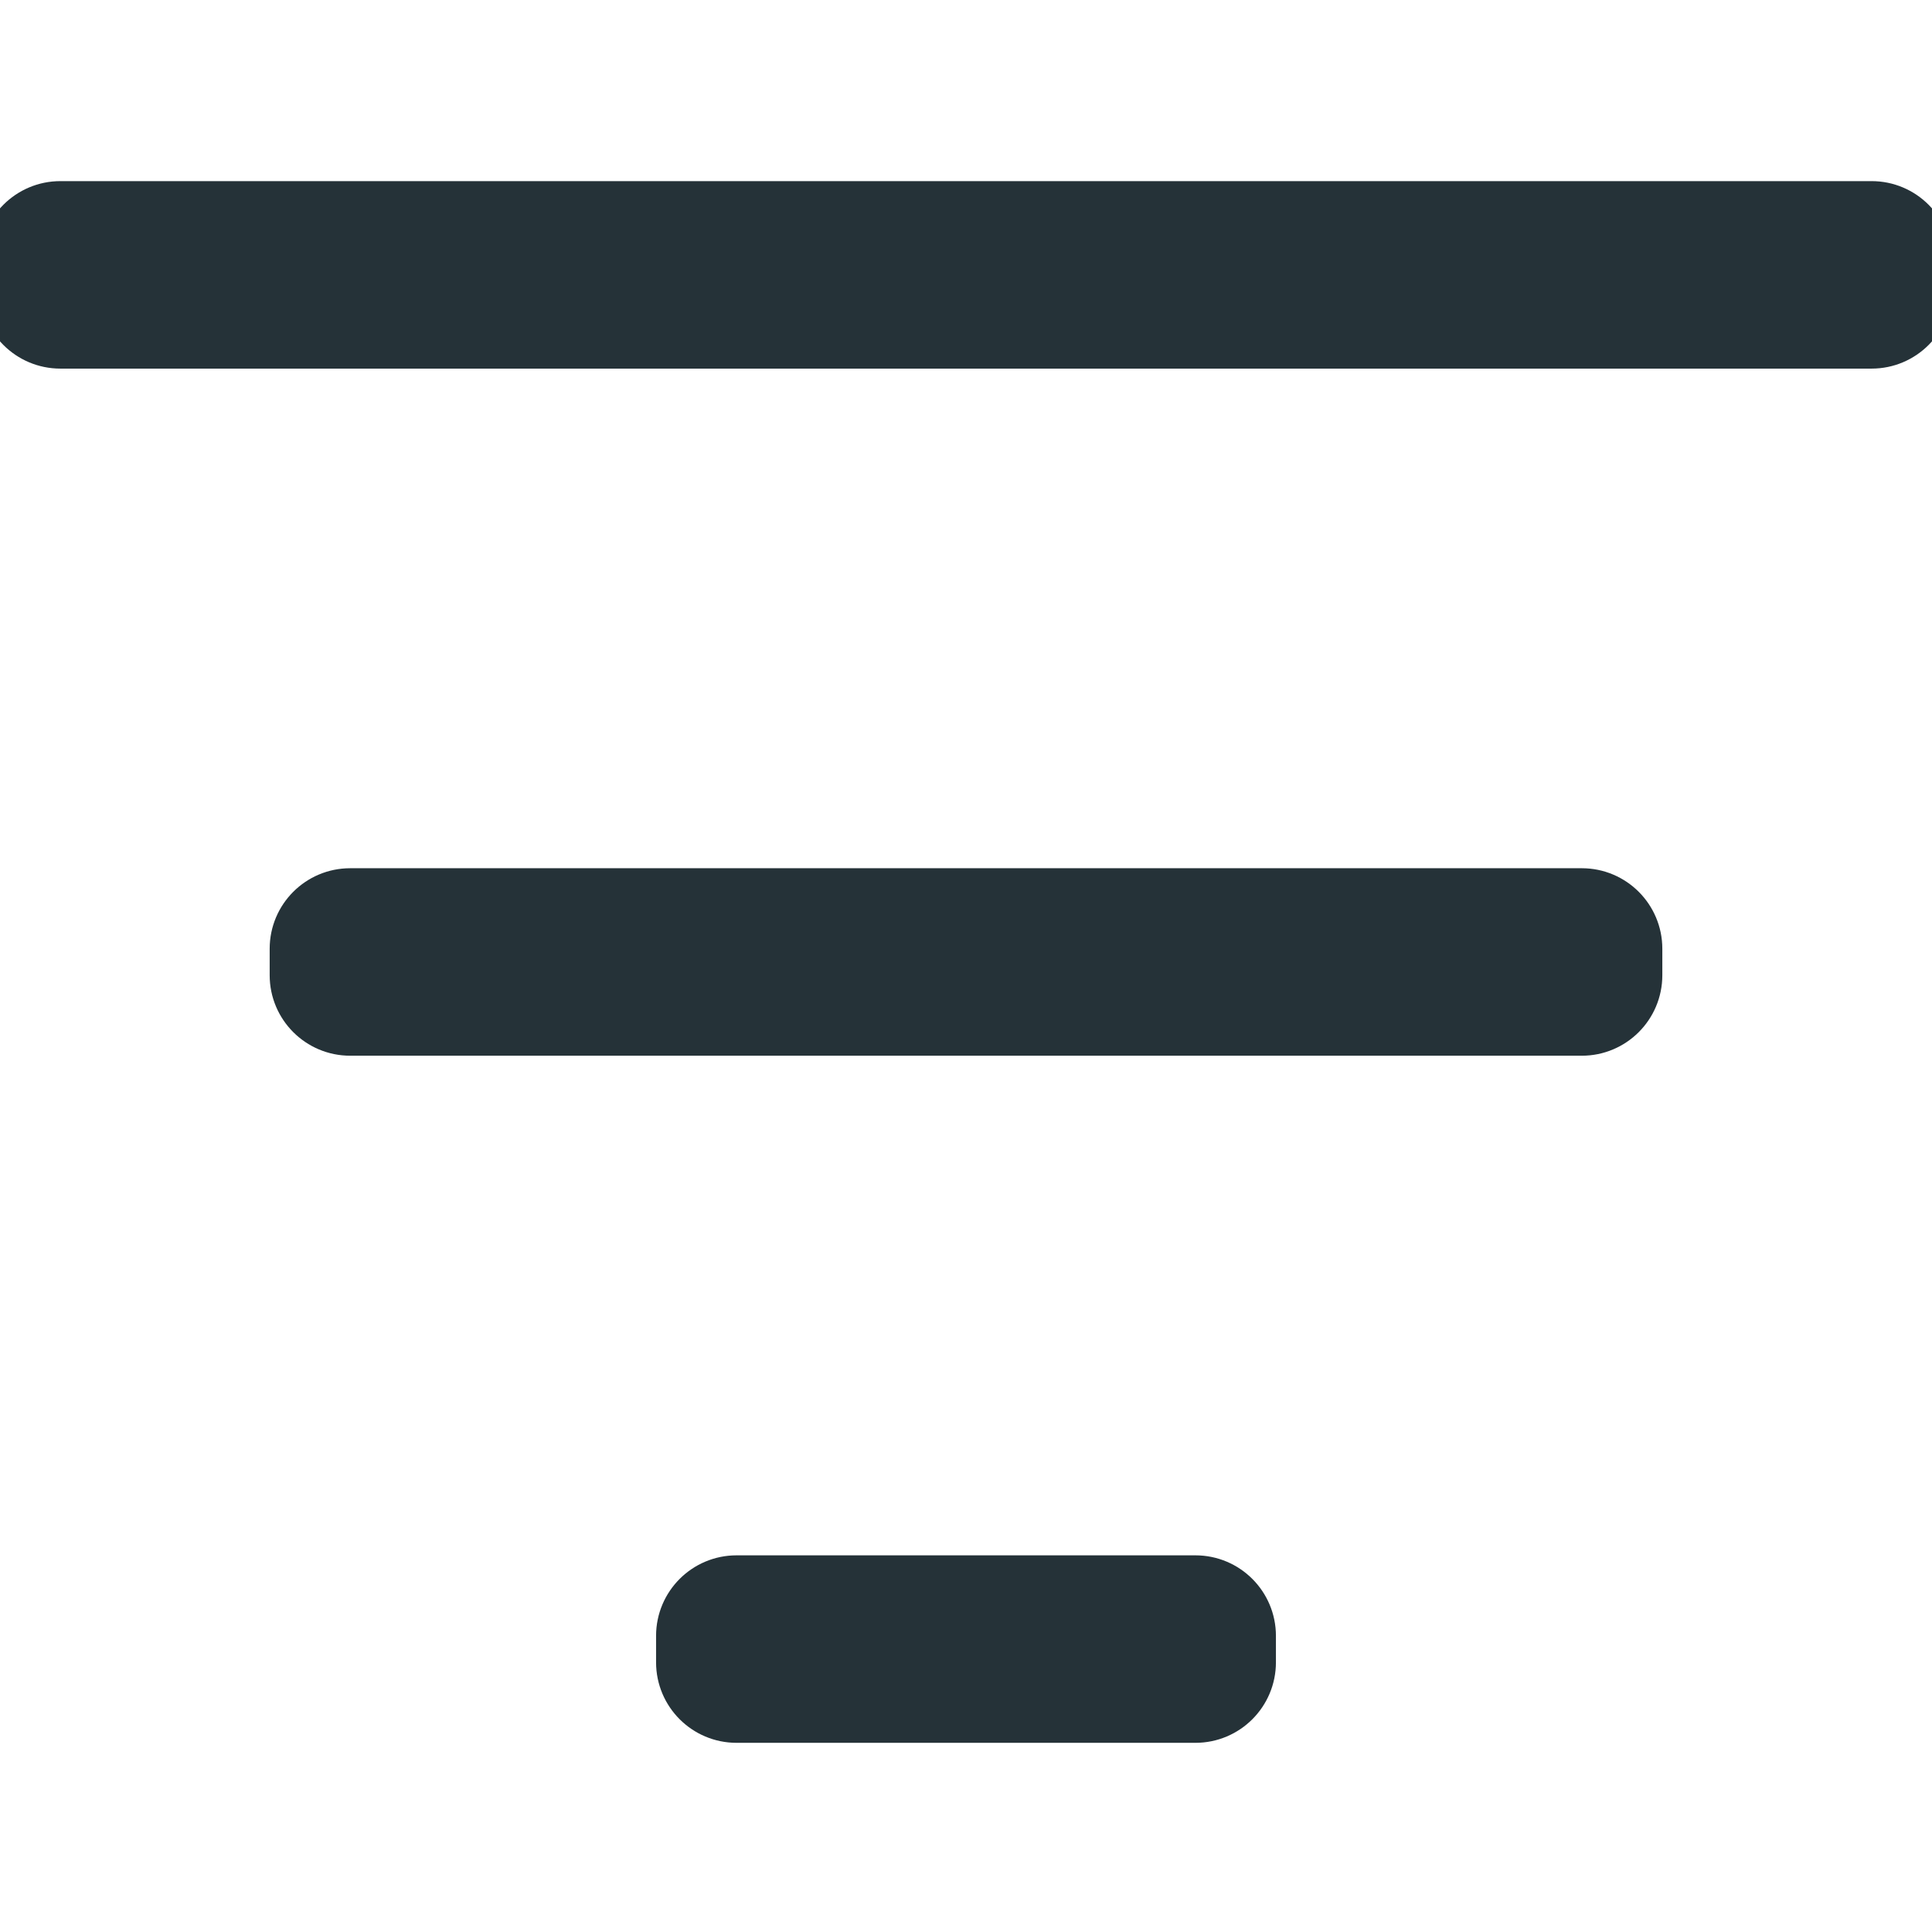
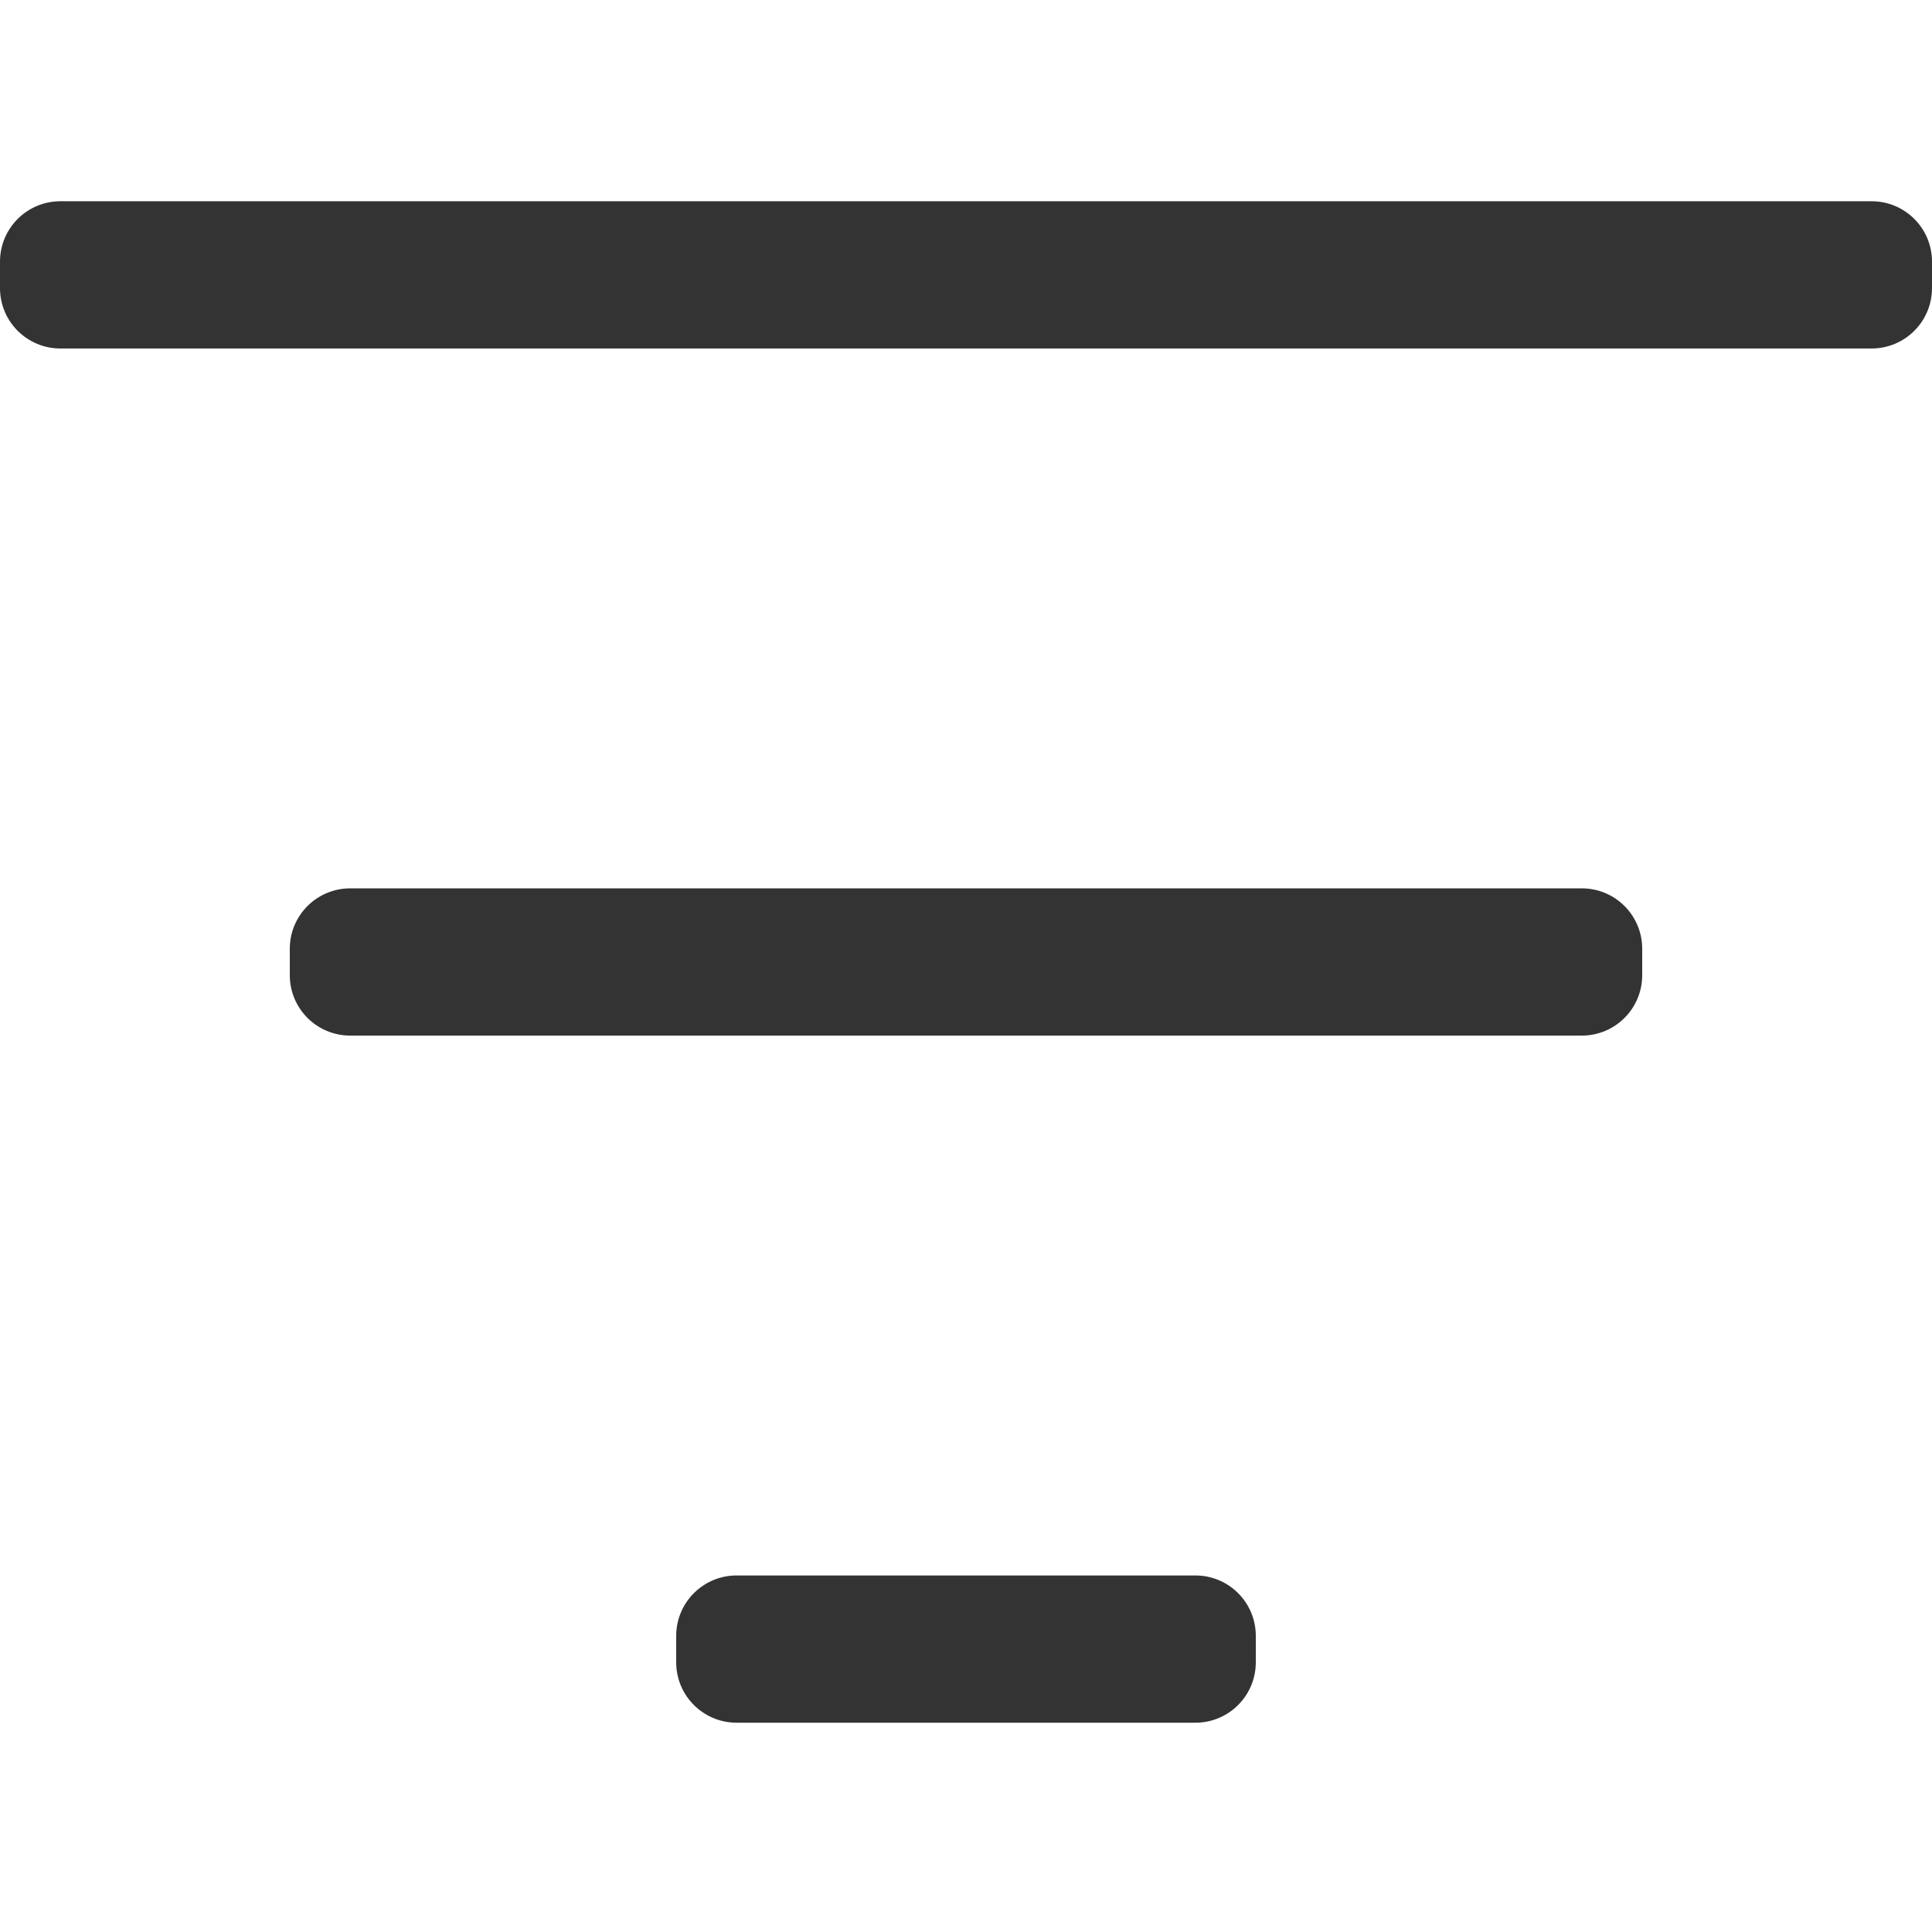
- <svg xmlns="http://www.w3.org/2000/svg" width="48" height="48" viewBox="0 0 48 48" fill="none">
-   <rect y="5" width="48" height="3.658" rx="1.5" fill="#253238" />
-   <rect y="5" width="48" height="3.658" rx="1.5" stroke="#253238" />
-   <rect x="7.2" y="22.071" width="33.6" height="3.658" rx="1.5" fill="#253238" />
-   <rect x="7.2" y="22.071" width="33.6" height="3.658" rx="1.5" stroke="#253238" />
-   <rect x="16.8" y="39.142" width="14.4" height="3.658" rx="1.5" fill="#253238" />
-   <rect x="16.8" y="39.142" width="14.4" height="3.658" rx="1.5" stroke="#253238" />
+ <svg xmlns="http://www.w3.org/2000/svg" width="48" height="48" viewBox="0 0 48 48" fill="#333">
+   <path d="M0 6.5A1.5 1.5 0 011.5 5h45A1.5 1.5 0 0148 6.5v.658a1.5 1.5 0 01-1.5 1.5h-45a1.5 1.5 0 01-1.5-1.5V6.5zM7.2 23.571a1.5 1.5 0 011.5-1.5h30.6a1.5 1.5 0 011.5 1.5v.658a1.5 1.5 0 01-1.5 1.5H8.7a1.5 1.5 0 01-1.5-1.5v-.658zM16.8 40.642a1.5 1.5 0 011.5-1.5h11.4a1.5 1.5 0 011.5 1.5v.658a1.5 1.5 0 01-1.5 1.5H18.3a1.5 1.5 0 01-1.5-1.5v-.658z" />
</svg>
